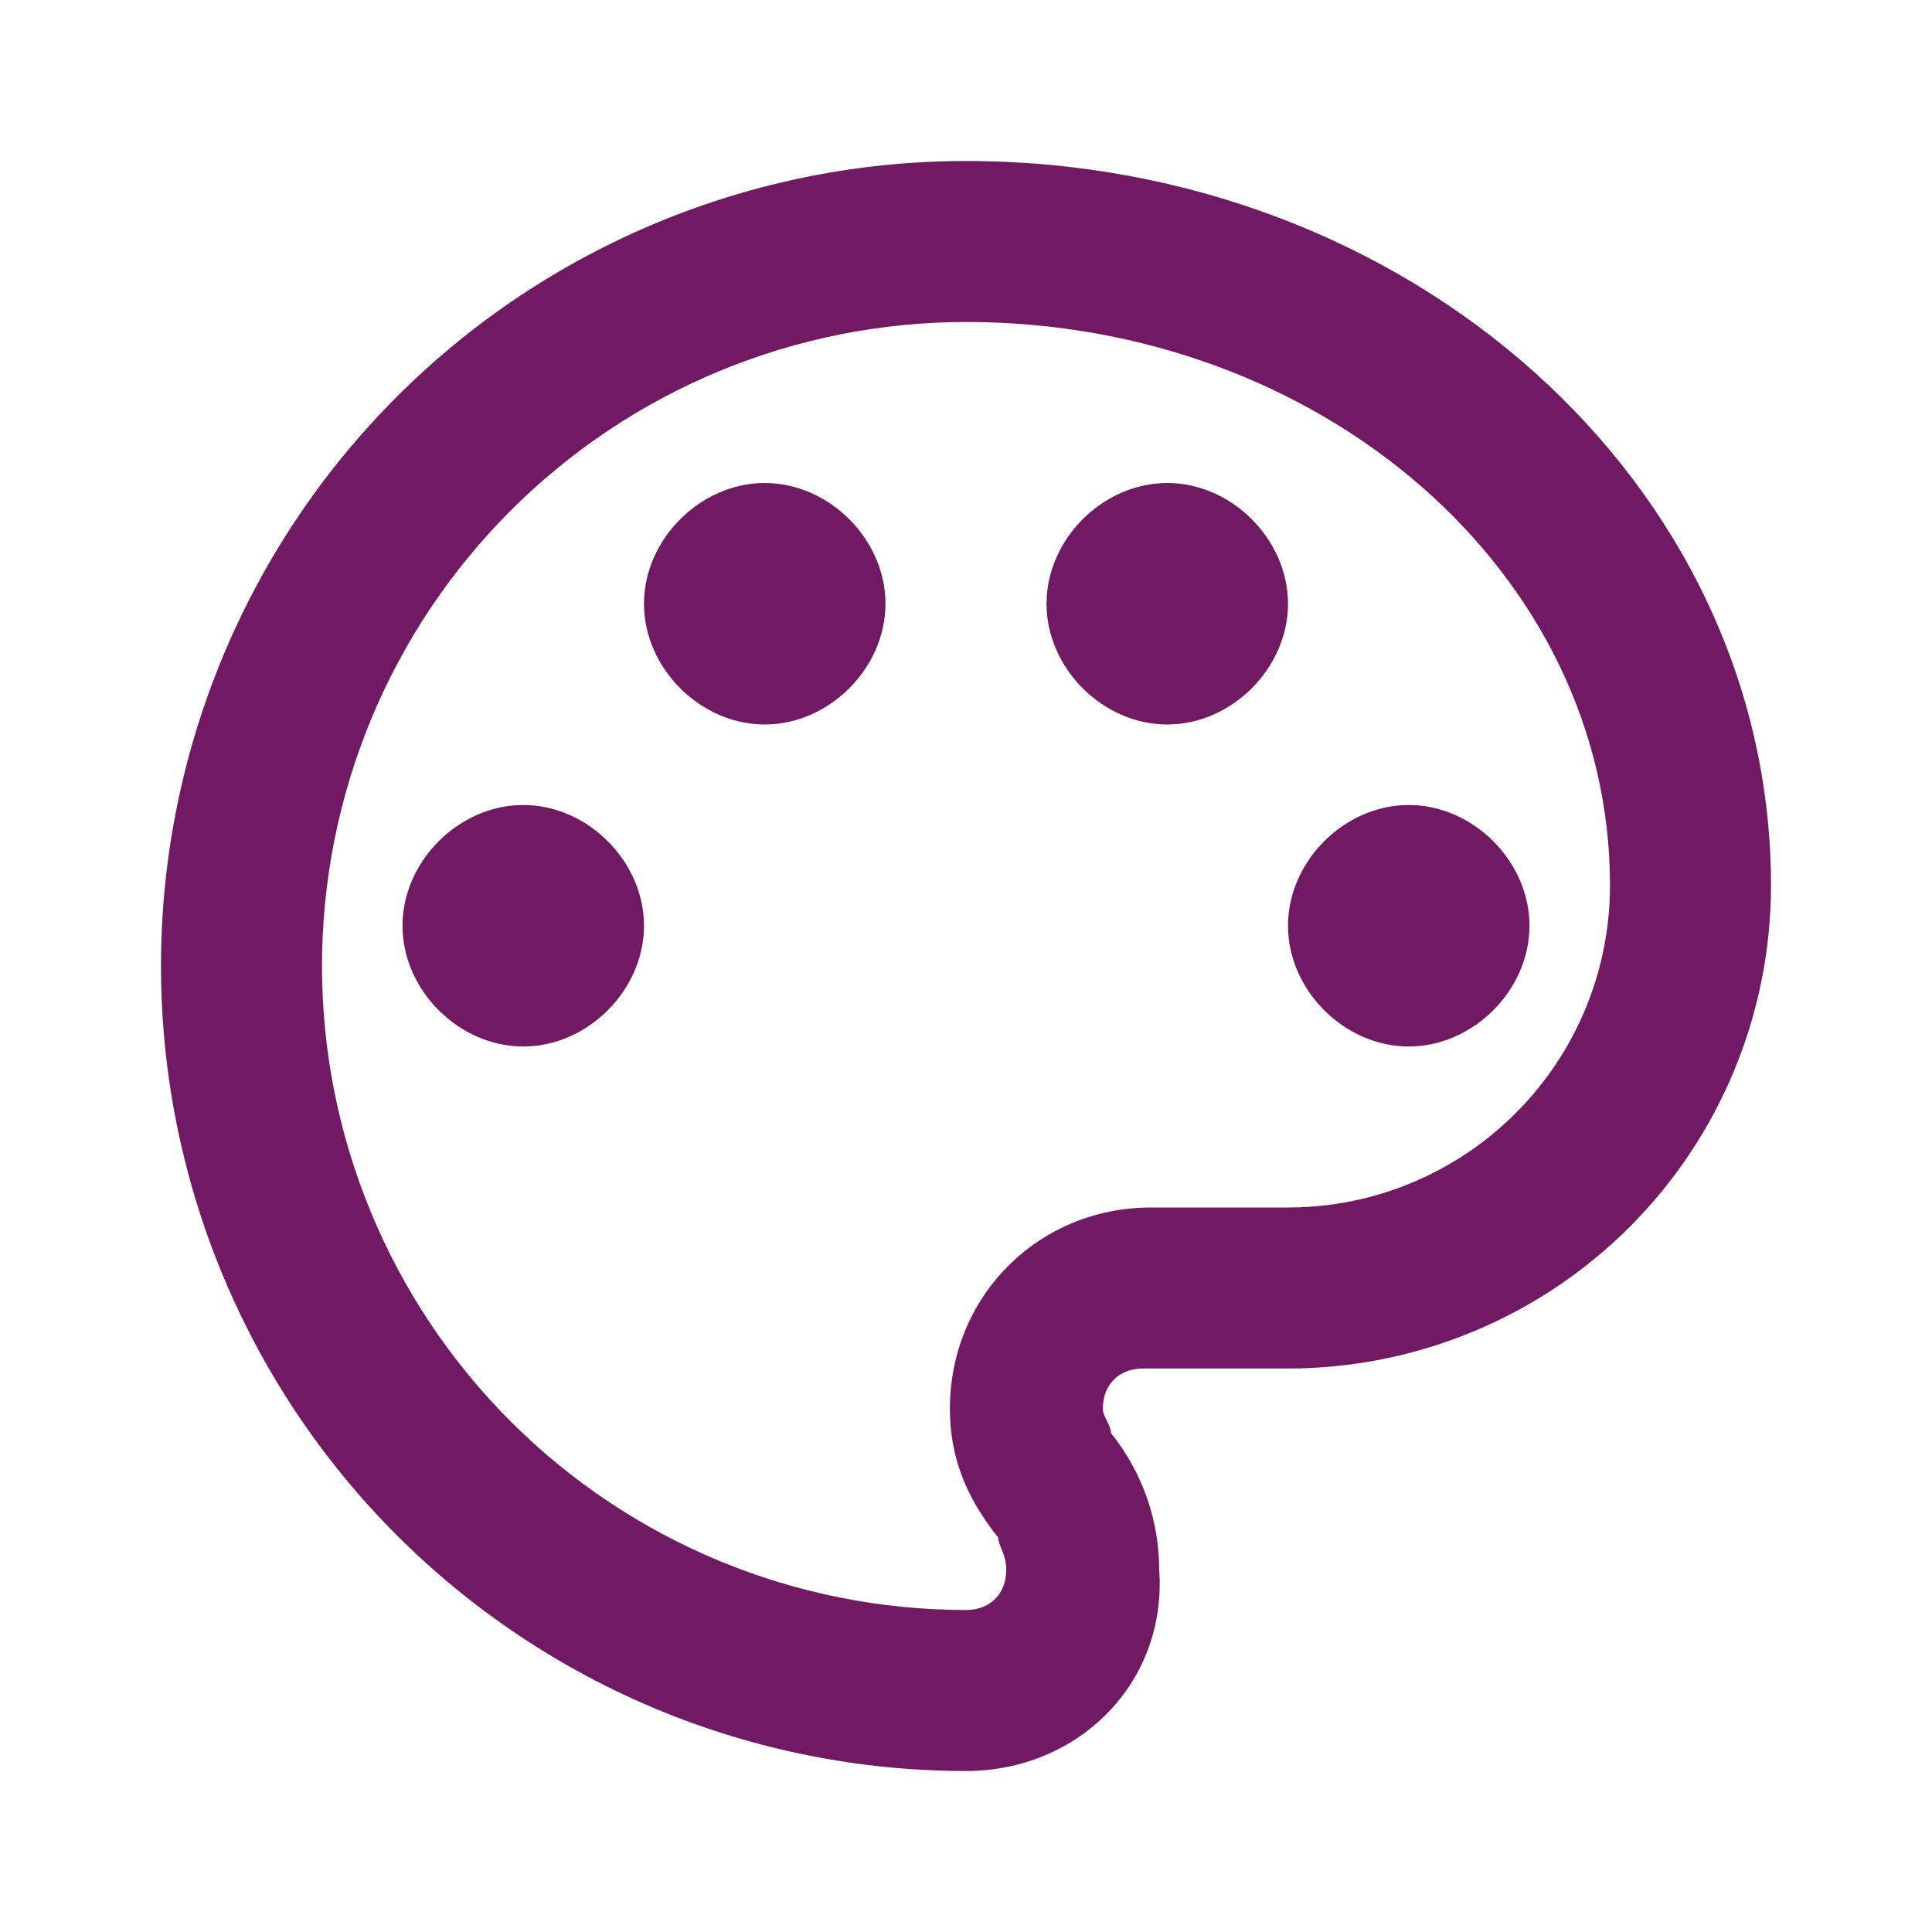
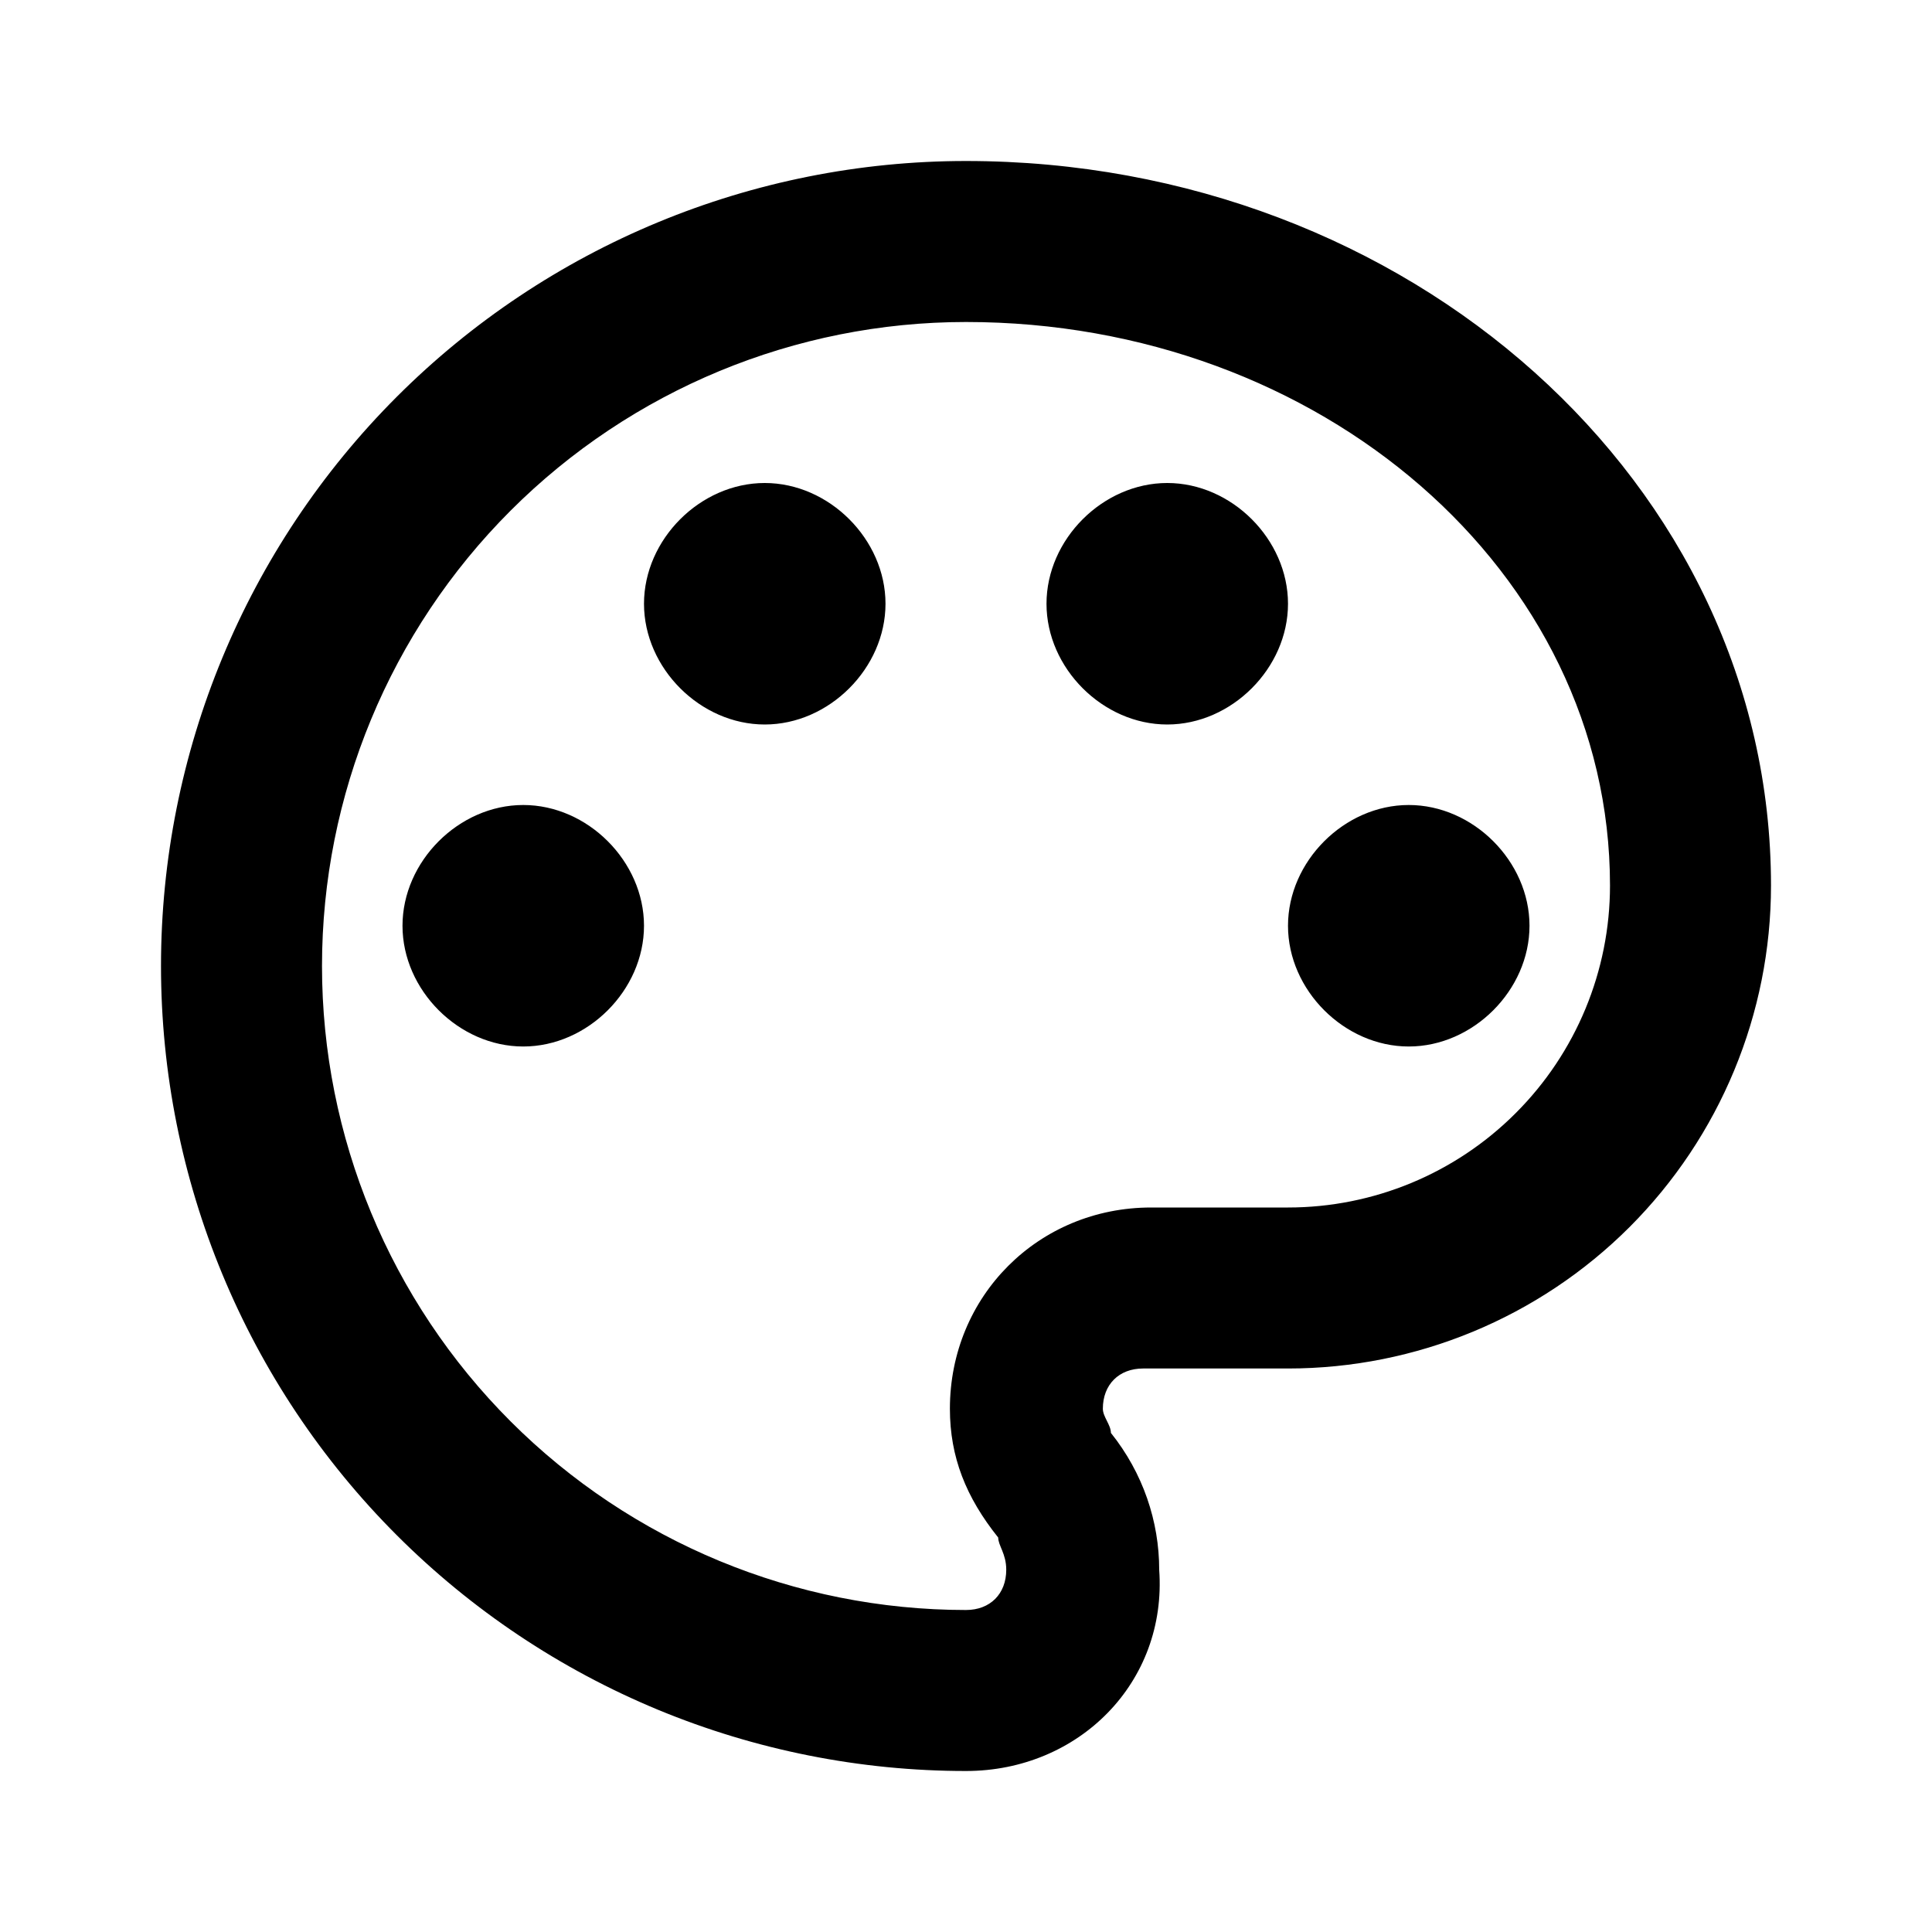
<svg xmlns="http://www.w3.org/2000/svg" width="24" height="24" viewBox="0 0 24 24" fill="none">
-   <path d="M12 22C10.687 22 9.386 21.741 8.173 21.239C6.96 20.736 5.858 20 4.929 19.071C3.054 17.196 2 14.652 2 12C2 9.348 3.054 6.804 4.929 4.929C6.804 3.054 9.348 2 12 2C17.5 2 22 6 22 11C22 12.591 21.368 14.117 20.243 15.243C19.117 16.368 17.591 17 16 17H14.2C13.9 17 13.7 17.2 13.7 17.5C13.7 17.6 13.8 17.7 13.8 17.8C14.2 18.3 14.4 18.9 14.4 19.5C14.5 20.9 13.4 22 12 22ZM12 4C9.878 4 7.843 4.843 6.343 6.343C4.843 7.843 4 9.878 4 12C4 14.122 4.843 16.157 6.343 17.657C7.843 19.157 9.878 20 12 20C12.3 20 12.5 19.8 12.5 19.5C12.5 19.3 12.4 19.2 12.4 19.1C12 18.6 11.8 18.1 11.8 17.5C11.8 16.1 12.9 15 14.3 15H16C17.061 15 18.078 14.579 18.828 13.828C19.579 13.078 20 12.061 20 11C20 7.1 16.4 4 12 4ZM6.5 10C7.3 10 8 10.7 8 11.5C8 12.3 7.3 13 6.5 13C5.7 13 5 12.3 5 11.5C5 10.7 5.7 10 6.5 10ZM9.5 6C10.3 6 11 6.7 11 7.5C11 8.3 10.3 9 9.5 9C8.7 9 8 8.3 8 7.5C8 6.7 8.7 6 9.5 6ZM14.5 6C15.3 6 16 6.7 16 7.5C16 8.3 15.3 9 14.5 9C13.7 9 13 8.3 13 7.5C13 6.7 13.7 6 14.5 6ZM17.5 10C18.3 10 19 10.7 19 11.5C19 12.3 18.3 13 17.5 13C16.7 13 16 12.3 16 11.5C16 10.7 16.7 10 17.5 10Z" fill="#711A63" />
+   <path d="M12 22C10.687 22 9.386 21.741 8.173 21.239C6.96 20.736 5.858 20 4.929 19.071C3.054 17.196 2 14.652 2 12C2 9.348 3.054 6.804 4.929 4.929C6.804 3.054 9.348 2 12 2C17.5 2 22 6 22 11C22 12.591 21.368 14.117 20.243 15.243C19.117 16.368 17.591 17 16 17H14.2C13.9 17 13.7 17.2 13.7 17.5C13.7 17.6 13.8 17.7 13.8 17.8C14.2 18.3 14.4 18.9 14.4 19.5C14.5 20.9 13.4 22 12 22ZM12 4C9.878 4 7.843 4.843 6.343 6.343C4.843 7.843 4 9.878 4 12C4 14.122 4.843 16.157 6.343 17.657C7.843 19.157 9.878 20 12 20C12.3 20 12.5 19.8 12.5 19.5C12.5 19.3 12.4 19.2 12.4 19.1C12 18.6 11.8 18.1 11.8 17.5C11.8 16.1 12.9 15 14.3 15H16C17.061 15 18.078 14.579 18.828 13.828C19.579 13.078 20 12.061 20 11C20 7.1 16.4 4 12 4ZM6.5 10C7.3 10 8 10.7 8 11.5C8 12.3 7.3 13 6.5 13C5.7 13 5 12.3 5 11.5C5 10.7 5.7 10 6.5 10ZM9.5 6C10.3 6 11 6.7 11 7.5C11 8.3 10.3 9 9.5 9C8.7 9 8 8.3 8 7.5C8 6.7 8.7 6 9.5 6ZM14.5 6C15.3 6 16 6.7 16 7.5C16 8.3 15.3 9 14.5 9C13.7 9 13 8.3 13 7.5C13 6.7 13.7 6 14.5 6ZM17.5 10C18.3 10 19 10.7 19 11.5C19 12.3 18.3 13 17.5 13C16.7 13 16 12.3 16 11.5C16 10.7 16.7 10 17.5 10Z" fill="currentColor" />
</svg>
